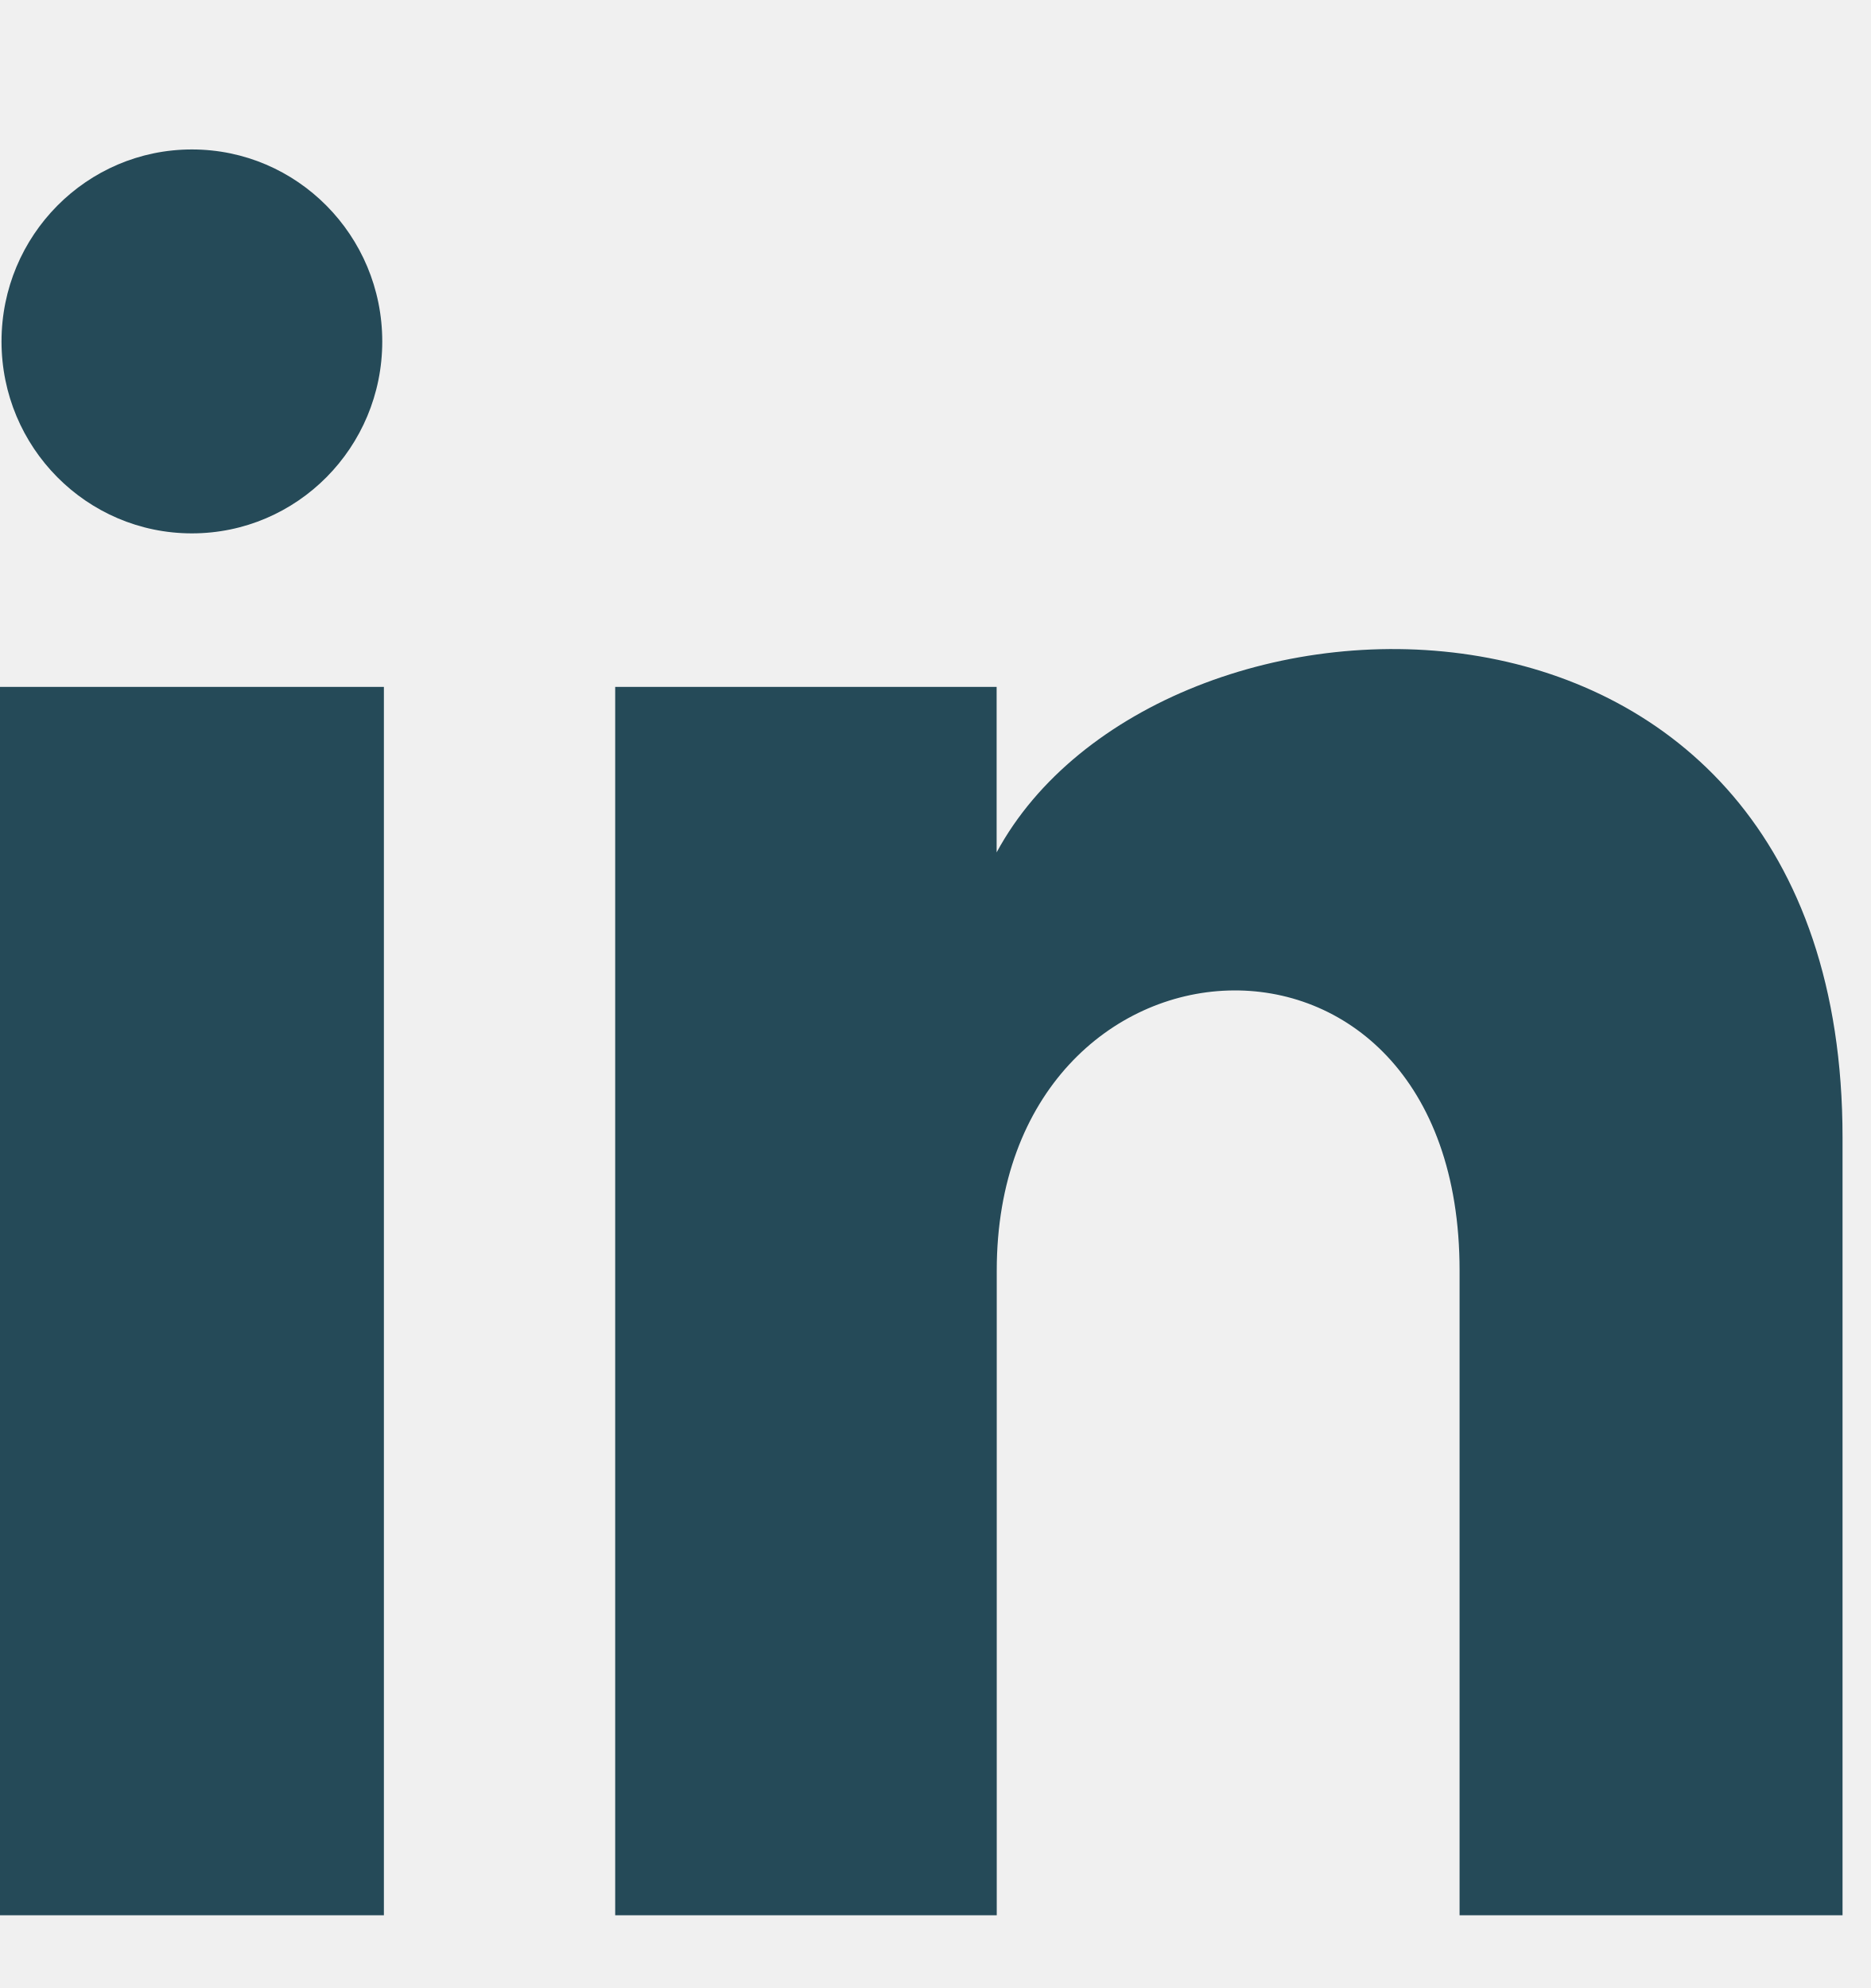
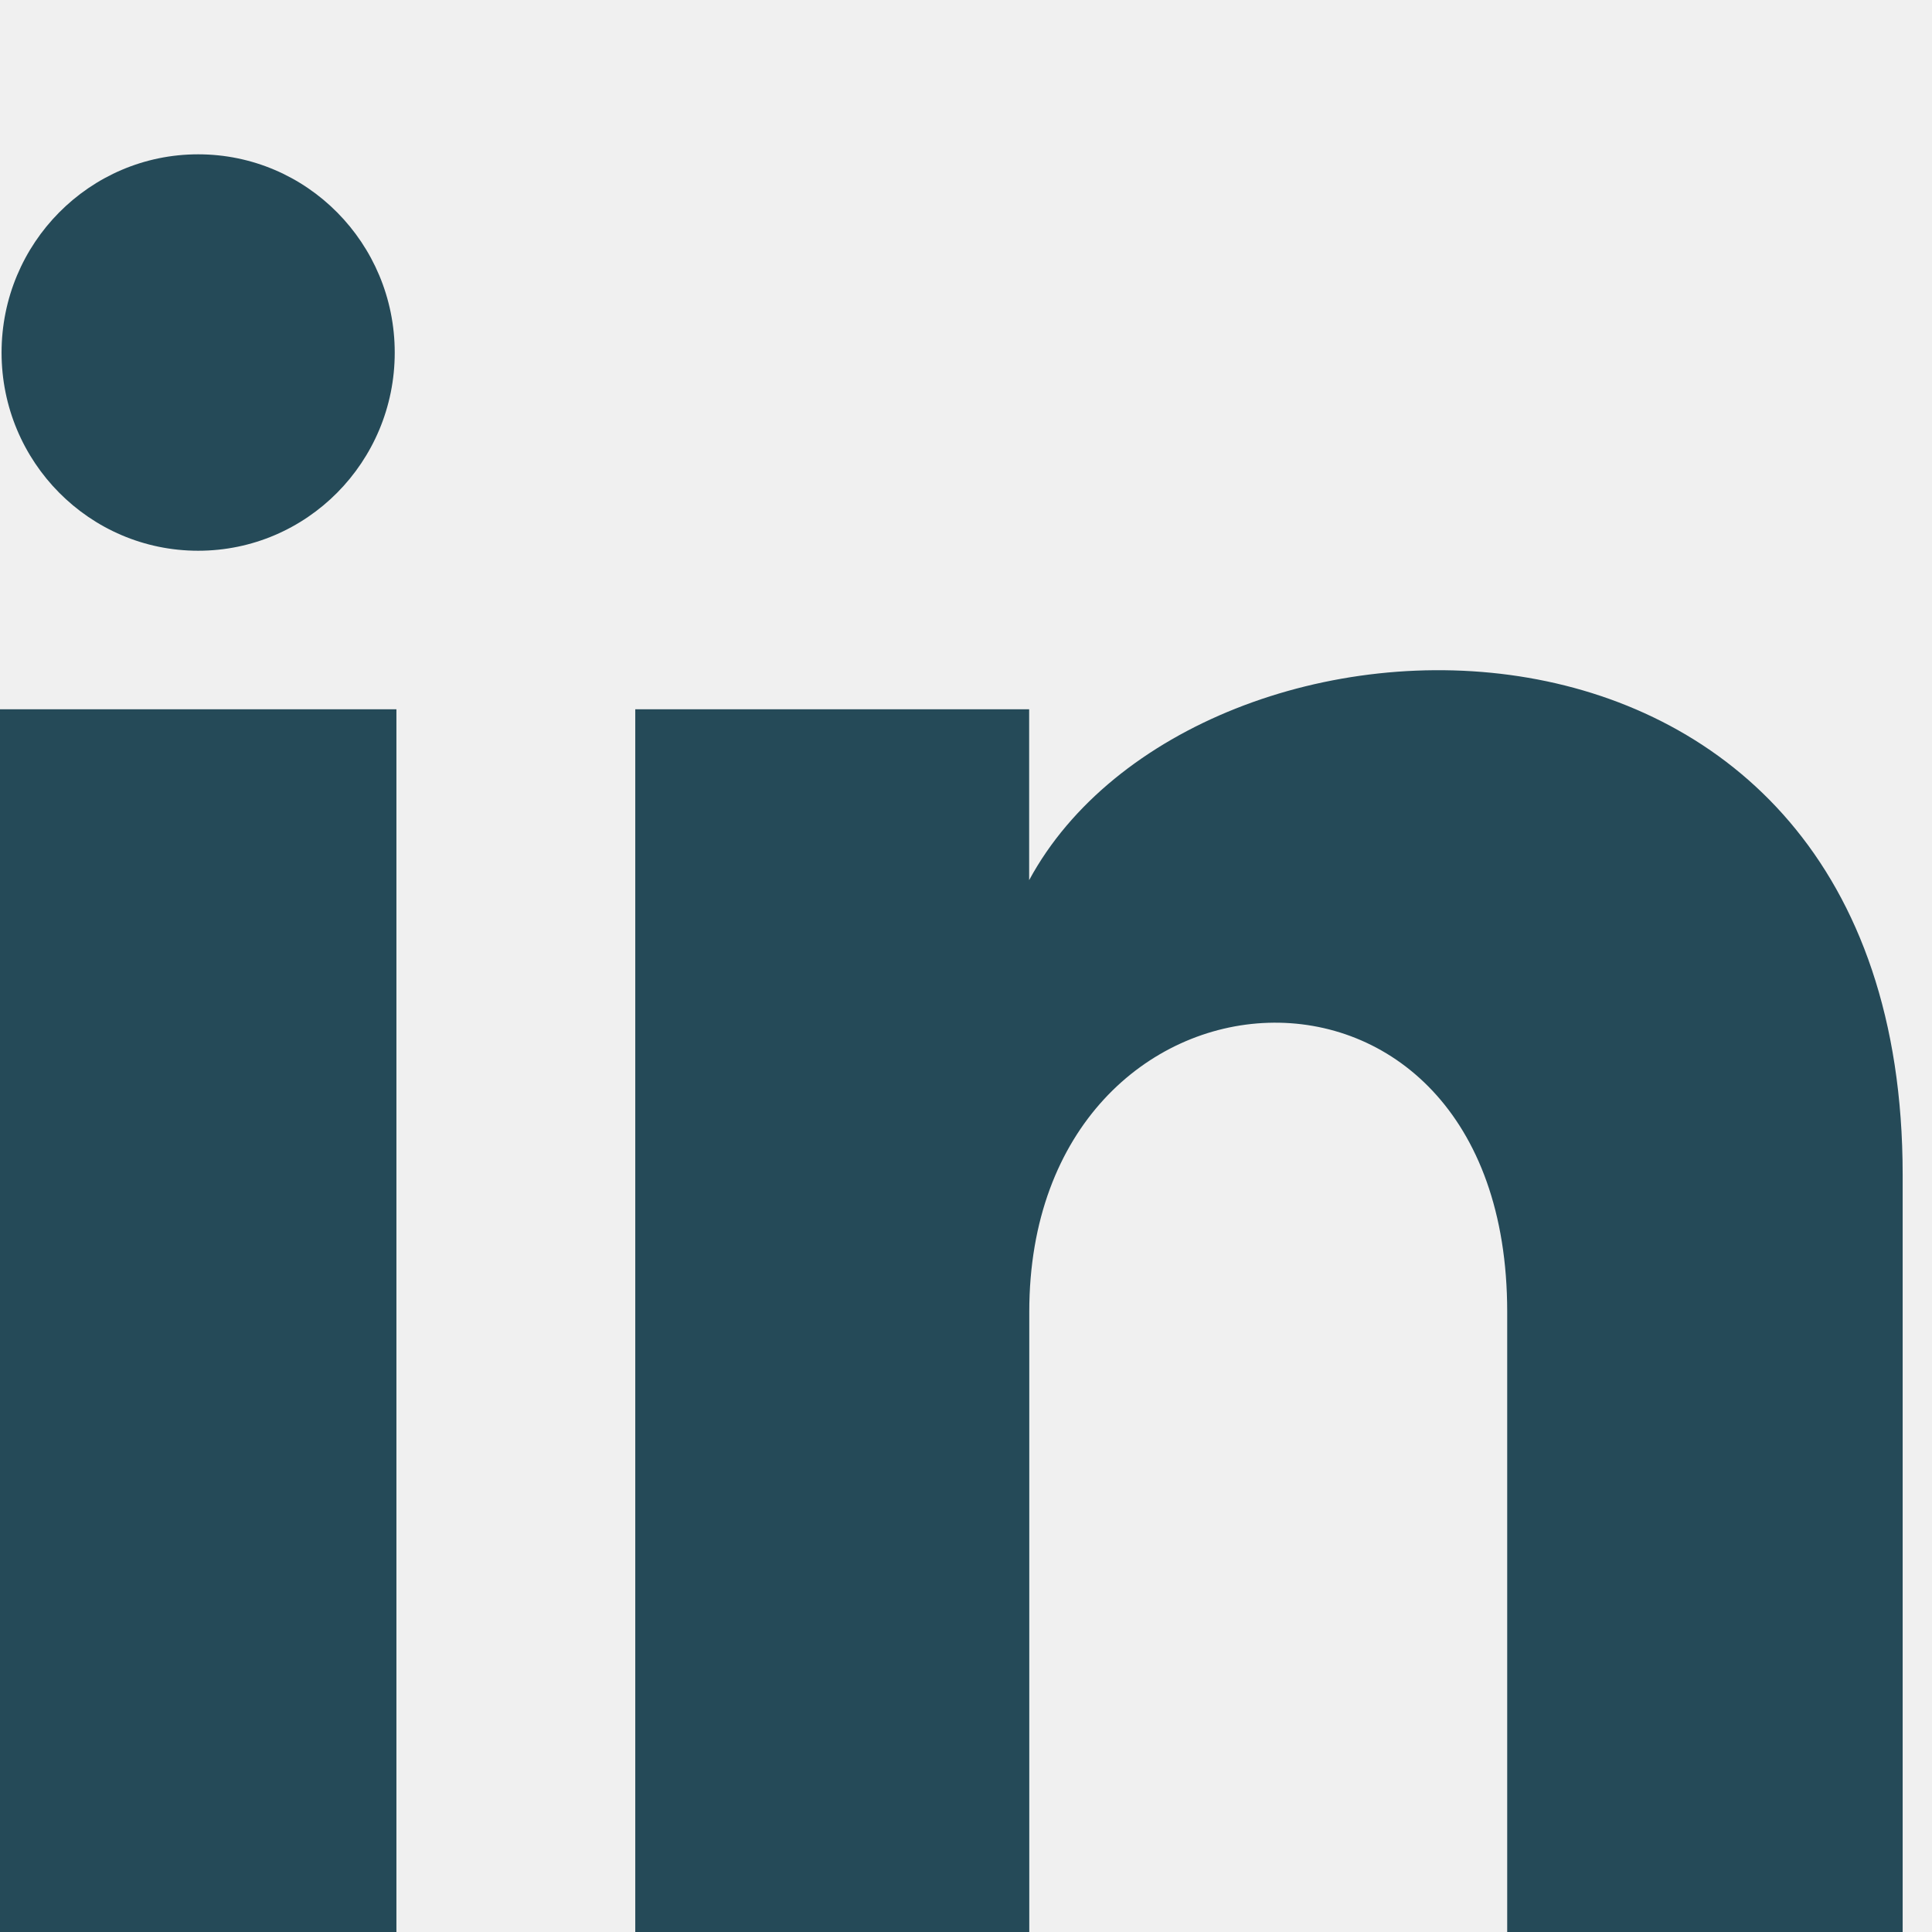
- <svg xmlns="http://www.w3.org/2000/svg" width="16" height="17" viewBox="0 0 16 17" fill="none">
+ <svg xmlns="http://www.w3.org/2000/svg" width="16" height="16" viewBox="0 0 16 16" fill="none">
  <g clip-path="url(#clip0_111_84)">
    <path d="M3.269 2.92C3.269 3.826 2.541 4.561 1.641 4.561C0.742 4.561 0.013 3.826 0.013 2.92C0.013 2.014 0.742 1.278 1.641 1.278C2.541 1.278 3.269 2.014 3.269 2.92ZM3.283 5.874H0V16.378H3.283V5.874ZM8.523 5.874H5.261V16.378H8.524V10.864C8.524 7.798 12.482 7.547 12.482 10.864V16.378H15.757V9.727C15.757 4.554 9.899 4.742 8.523 7.289V5.874Z" fill="#254A58" />
  </g>
  <defs>
    <clipPath id="clip0_111_84">
      <rect width="15.757" height="15.757" fill="white" transform="translate(0 0.621742)" />
    </clipPath>
  </defs>
</svg>
